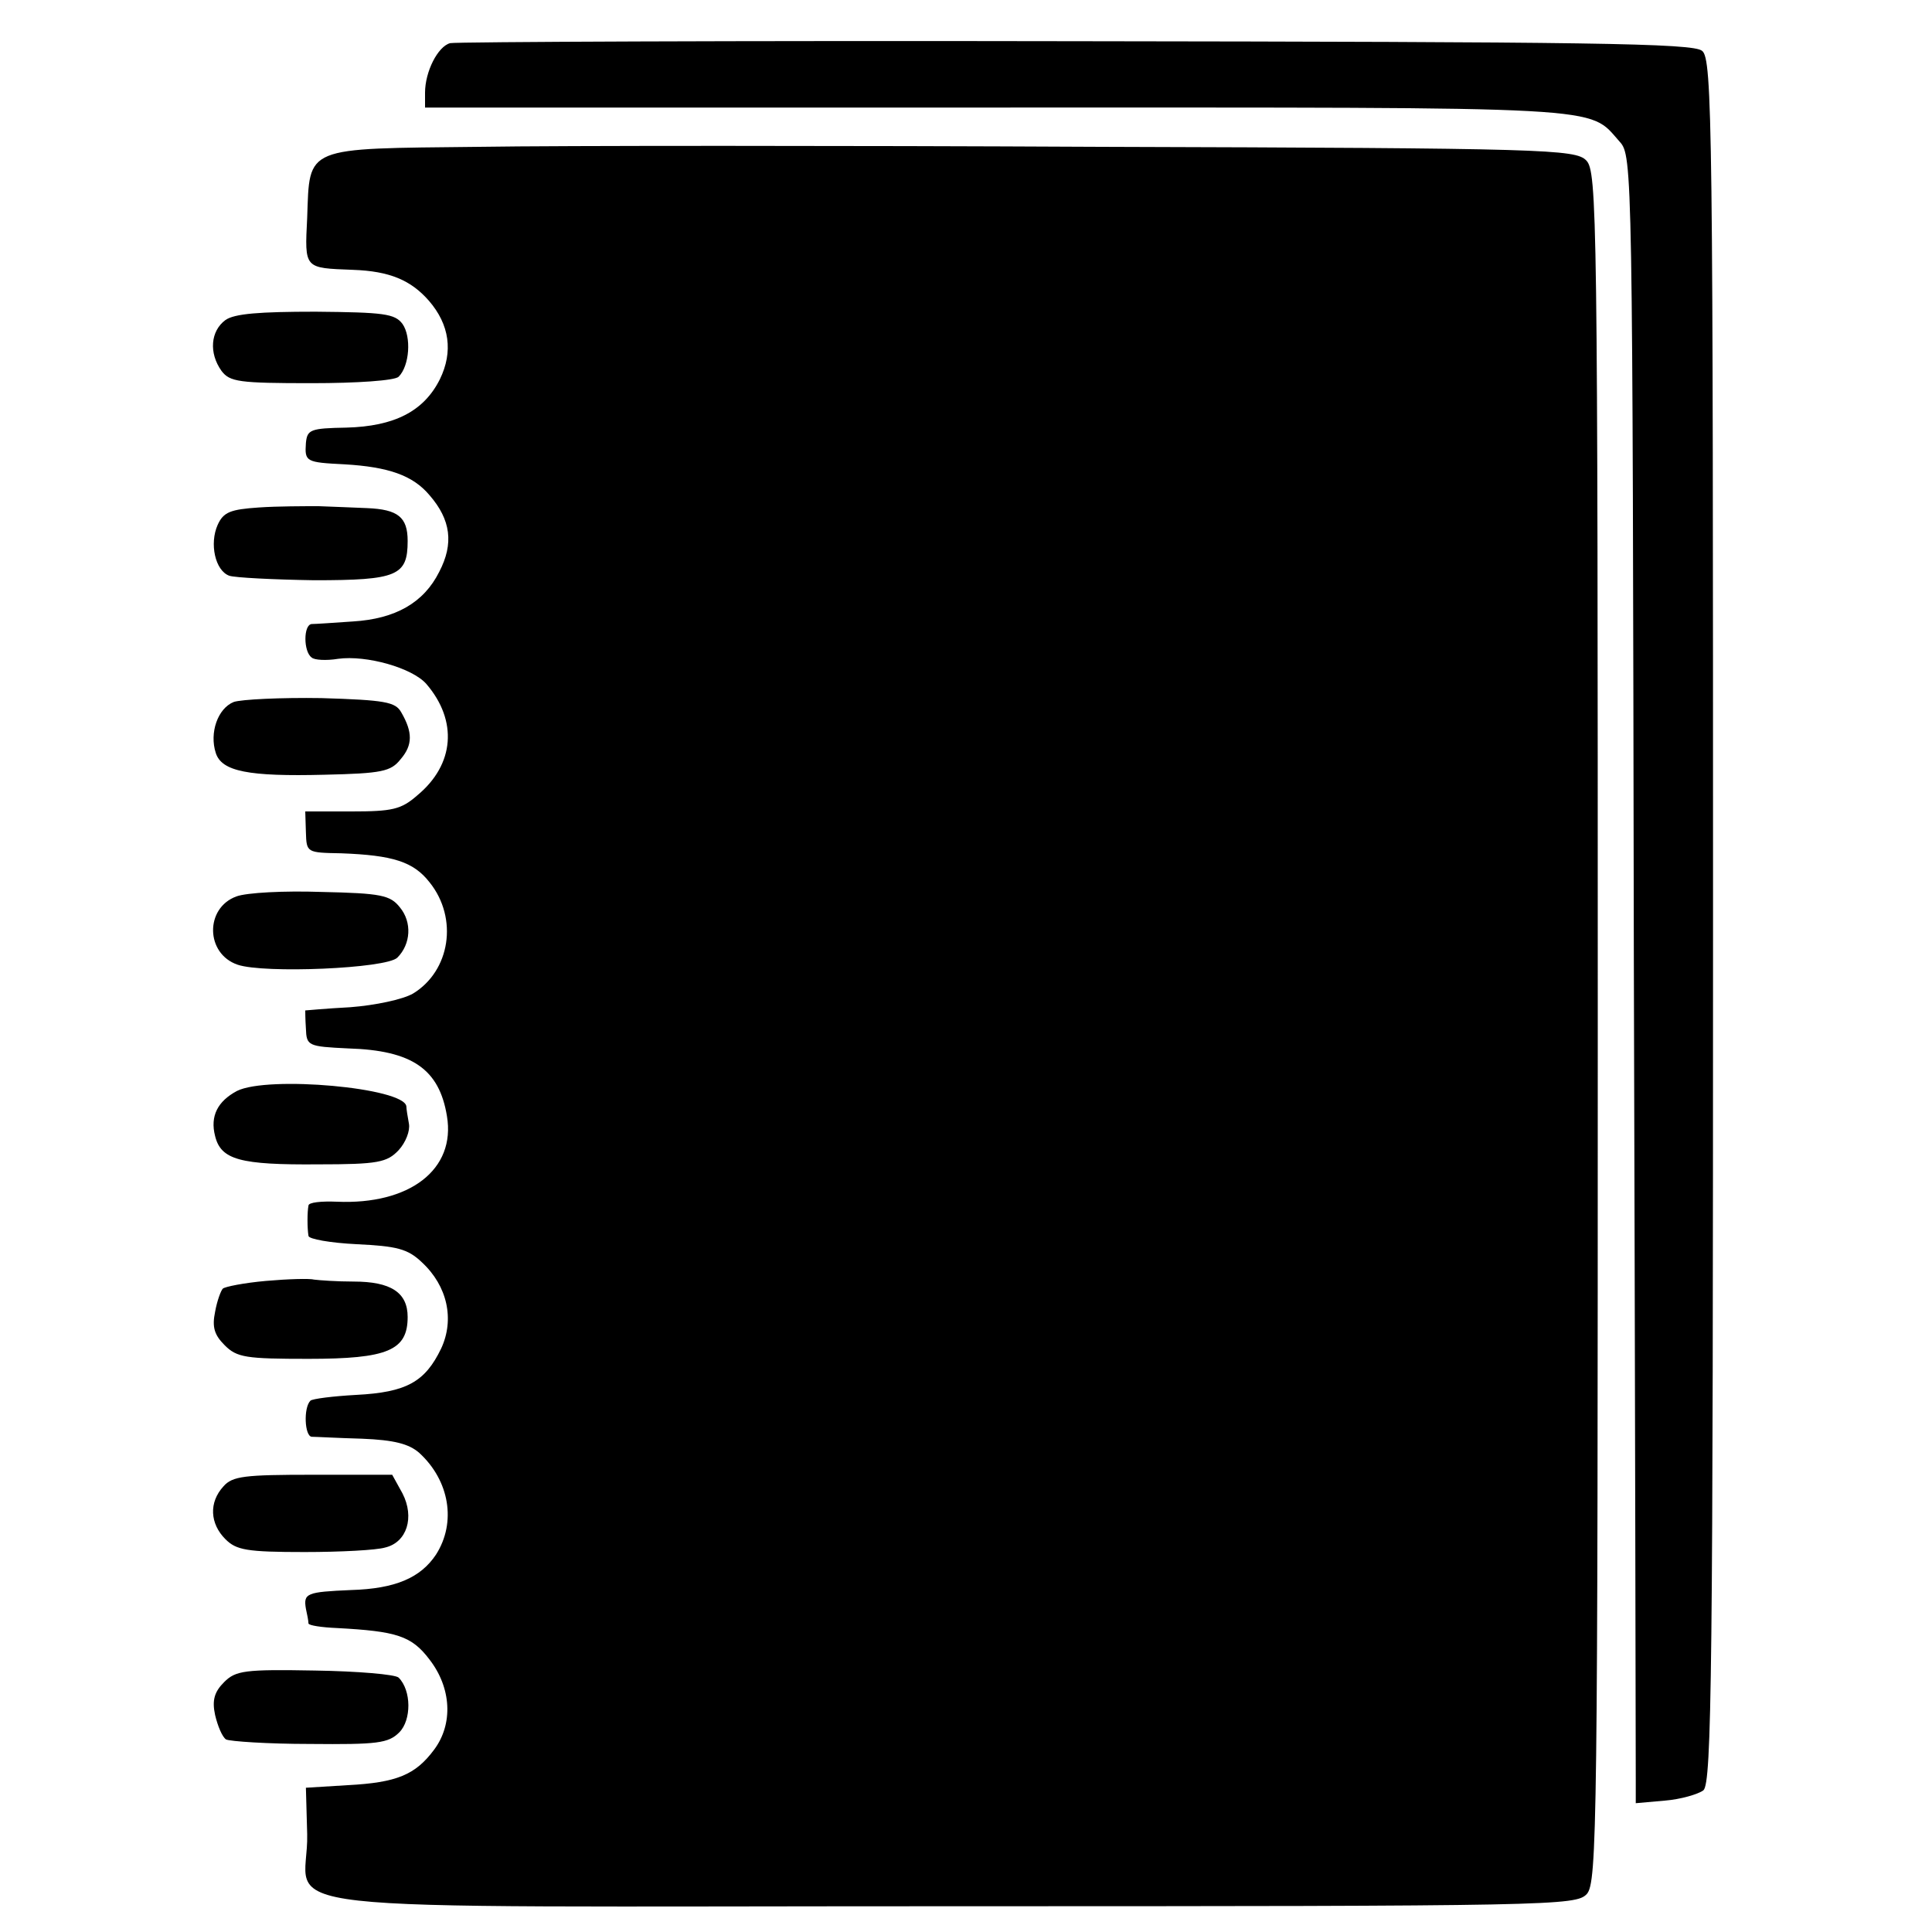
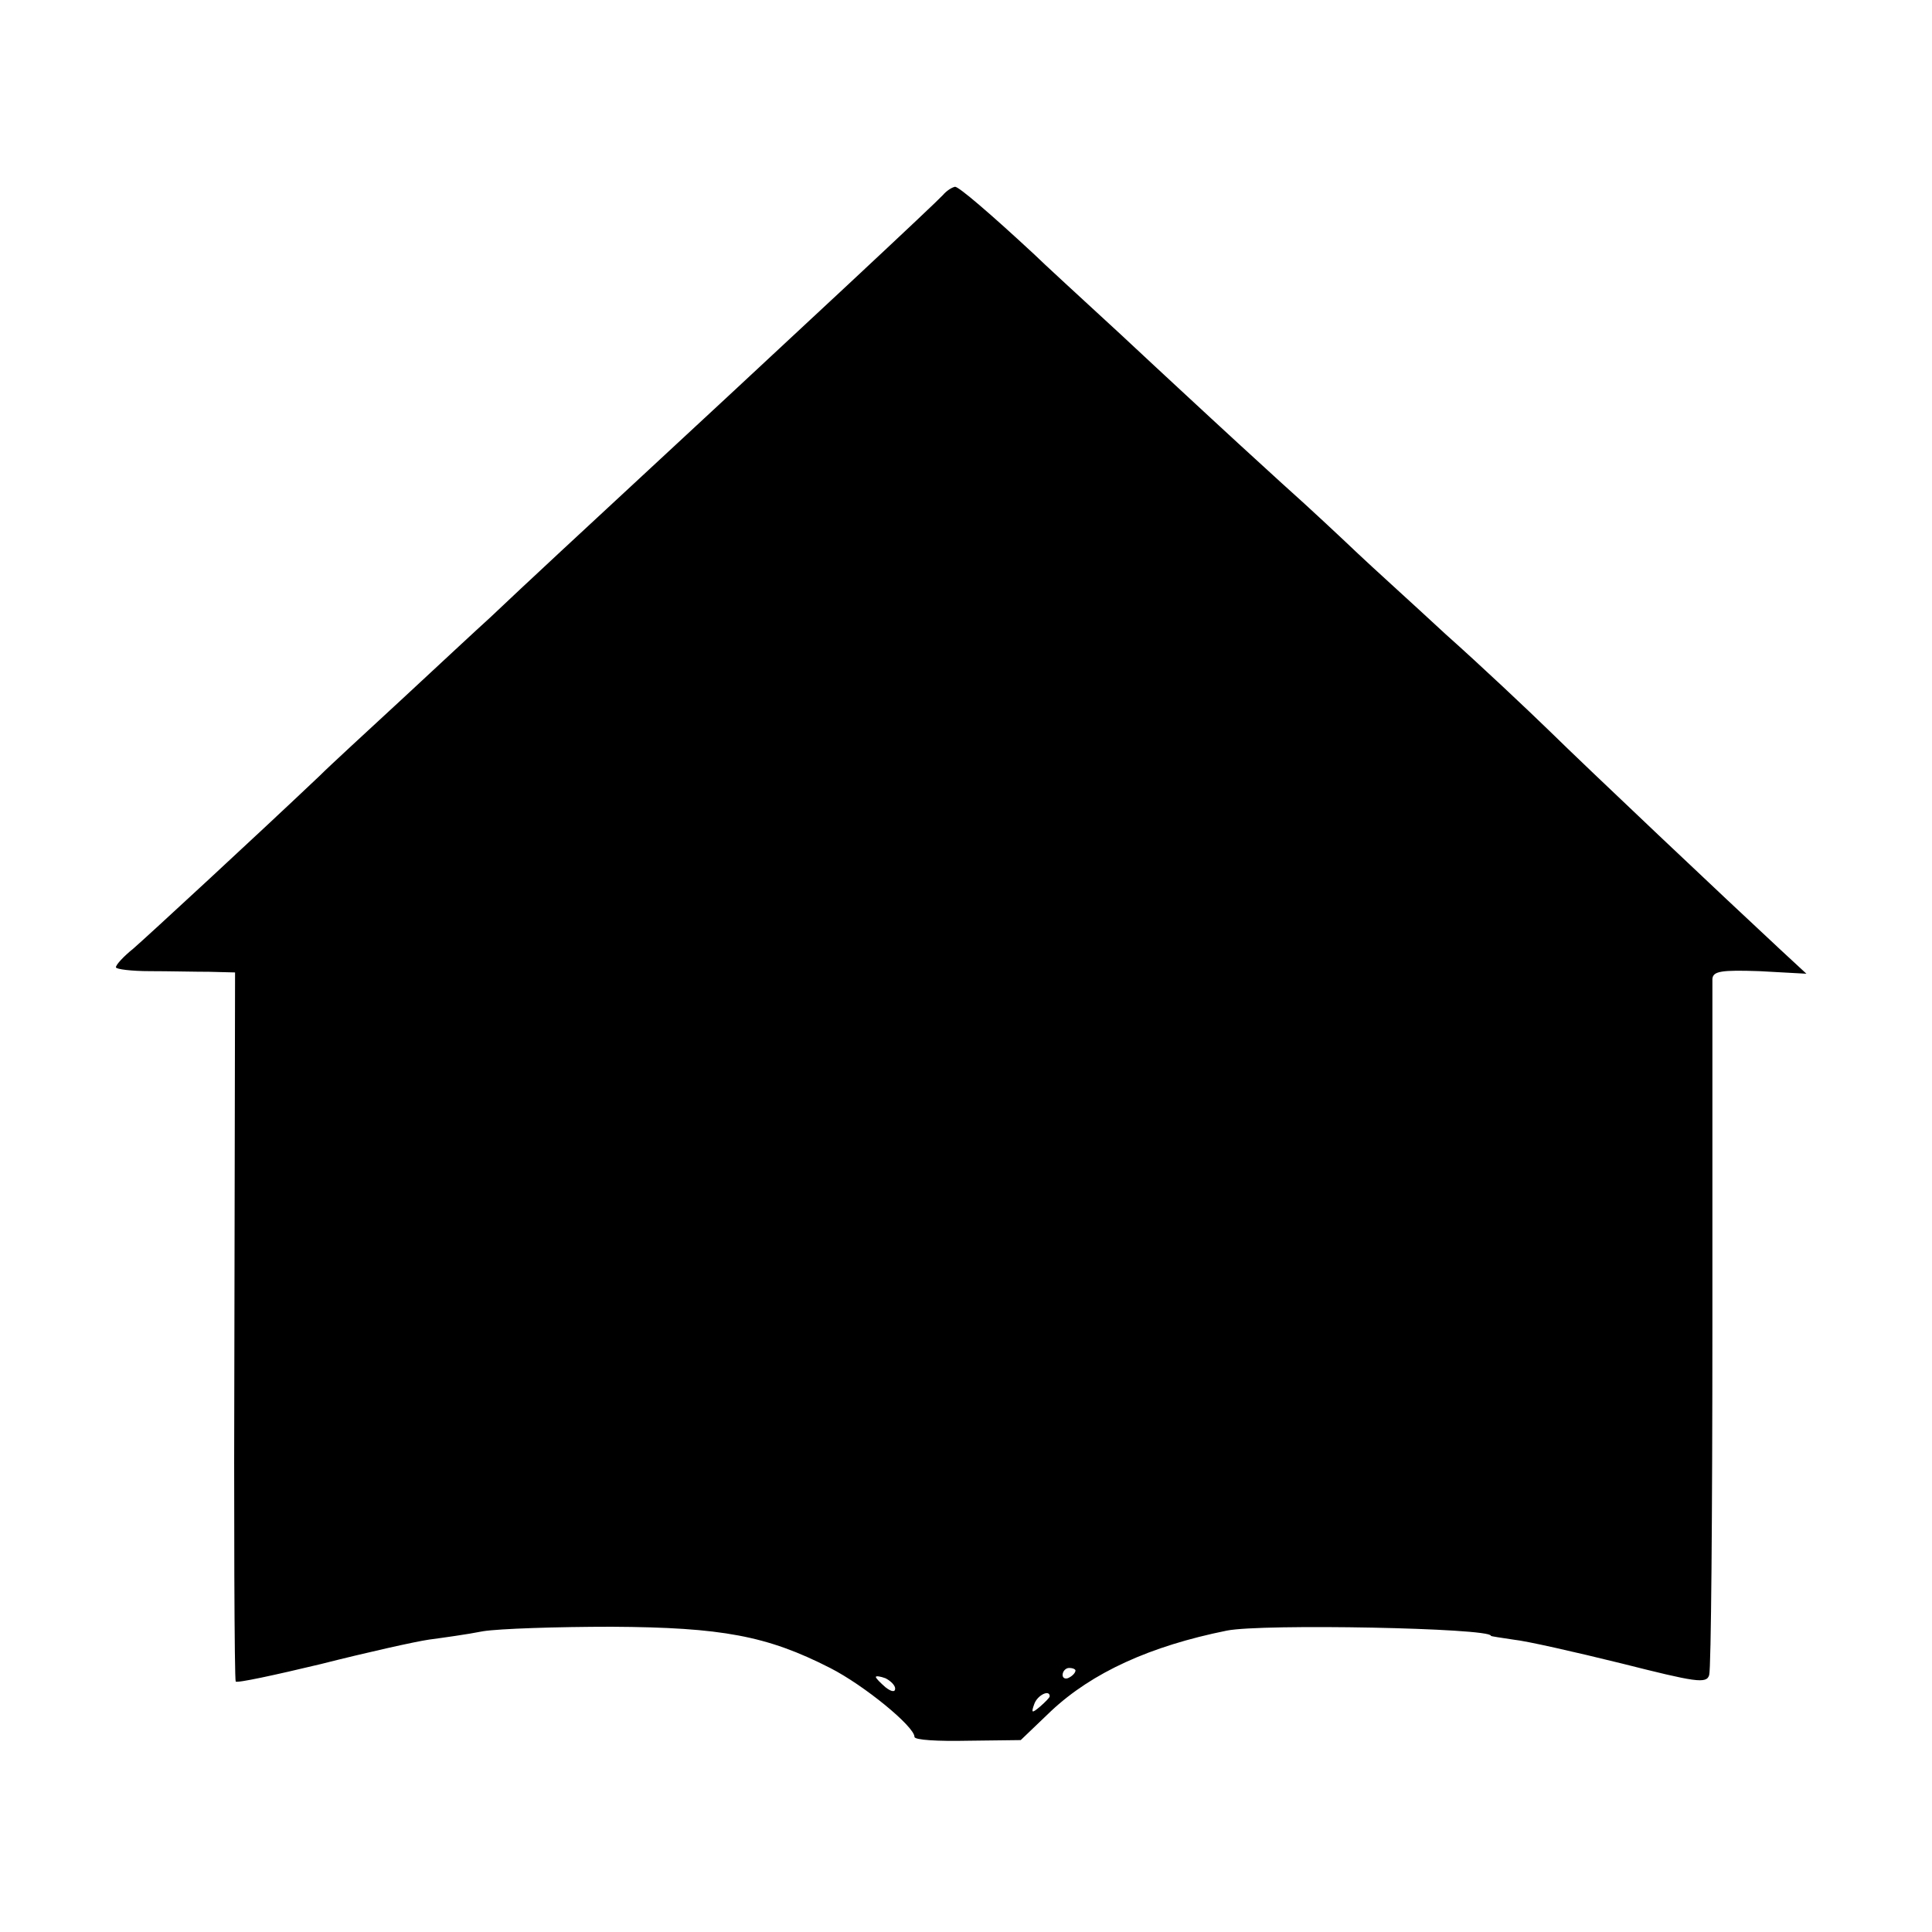
<svg xmlns="http://www.w3.org/2000/svg" version="1.0" width="300pt" height="300pt" viewBox="0 0 300 300" preserveAspectRatio="xMidYMid meet">
  <g transform="translate(0,300) scale(0.1,-0.1)" fill="#000000" stroke="none">
-     <path d="M699 2933 c-19 -5 -39 -44 -39 -77 l0 -23 888 0 c962 0 917 3 967 -53 20 -22 20 -38 22 -1264 2 -682 3 -1258 3 -1279 l0 -37 45 4 c25 2 52 10 60 16 13 11 15 186 15 1350 0 1232 -1 1339 -17 1351 -13 12 -178 14 -972 15 -526 1 -963 -1 -972 -3z" />
-     <path d="M744 2772 c-273 -3 -263 2 -267 -110 -4 -80 -5 -78 71 -81 57 -2 90 -16 118 -48 32 -37 38 -79 17 -122 -25 -50 -71 -73 -145 -75 -56 -1 -61 -3 -63 -24 -2 -29 0 -30 60 -33 68 -4 106 -17 132 -48 33 -38 38 -75 15 -119 -24 -48 -68 -73 -134 -77 -29 -2 -58 -4 -64 -4 -13 -1 -13 -43 0 -52 4 -4 23 -5 41 -2 44 6 115 -14 137 -39 49 -57 44 -125 -14 -173 -25 -22 -39 -25 -102 -25 l-72 0 1 -32 c1 -32 1 -32 55 -33 80 -3 112 -13 137 -45 45 -56 32 -138 -26 -173 -16 -9 -58 -18 -97 -21 -38 -2 -69 -5 -70 -5 0 -1 0 -13 1 -28 1 -27 3 -28 66 -31 99 -3 141 -32 153 -105 14 -83 -58 -138 -171 -133 -24 1 -44 -1 -44 -6 -2 -10 -2 -35 0 -47 0 -5 34 -11 75 -13 62 -3 79 -7 101 -28 40 -37 51 -89 30 -134 -25 -52 -54 -68 -132 -72 -36 -2 -68 -6 -71 -9 -11 -11 -9 -55 2 -56 6 0 41 -2 78 -3 50 -2 73 -8 89 -22 47 -43 58 -108 26 -158 -24 -36 -63 -53 -132 -55 -69 -3 -74 -5 -70 -29 2 -9 4 -19 4 -23 1 -3 20 -6 44 -7 93 -5 116 -12 144 -49 34 -44 37 -100 7 -140 -29 -39 -58 -51 -134 -55 l-65 -4 2 -72 c3 -126 -123 -112 997 -112 942 0 973 1 990 19 16 18 17 107 17 1347 0 1265 -1 1328 -18 1345 -17 17 -61 19 -753 21 -404 2 -839 2 -966 0z" />
-     <path d="M350 2503 c-23 -17 -26 -51 -6 -79 13 -17 27 -19 140 -19 70 0 129 4 135 10 17 17 20 62 6 82 -12 16 -29 18 -135 19 -87 0 -126 -3 -140 -13z" />
-     <path d="M402 2212 c-44 -3 -55 -7 -64 -27 -13 -29 -4 -71 18 -79 9 -3 68 -6 132 -7 129 0 145 7 145 61 0 37 -15 49 -63 51 -19 1 -53 2 -75 3 -22 0 -64 0 -93 -2z" />
-     <path d="M363 1910 c-25 -10 -38 -48 -28 -79 9 -29 51 -37 169 -34 89 2 103 5 118 24 19 22 19 42 1 73 -9 16 -25 19 -124 22 -63 1 -124 -2 -136 -6z" />
-     <path d="M367 1608 c-49 -18 -48 -89 2 -106 41 -14 231 -6 248 11 21 21 23 55 4 78 -15 19 -29 22 -122 24 -57 2 -116 -1 -132 -7z" />
-     <path d="M368 1306 c-30 -16 -42 -39 -34 -70 9 -37 39 -45 160 -44 93 0 107 3 125 22 11 12 18 30 16 41 -2 11 -4 23 -4 27 -3 29 -215 48 -263 24z" />
-     <path d="M413 1011 c-34 -3 -64 -9 -67 -12 -3 -3 -9 -19 -12 -36 -5 -24 -1 -36 15 -52 19 -19 33 -21 130 -21 123 0 154 13 154 65 0 38 -26 55 -84 55 -26 0 -53 2 -61 3 -7 2 -41 1 -75 -2z" />
-     <path d="M347 692 c-23 -25 -21 -58 3 -82 17 -17 33 -20 123 -20 56 0 112 3 125 7 34 8 46 47 27 84 l-16 29 -123 0 c-106 0 -125 -2 -139 -18z" />
-     <path d="M348 388 c-15 -15 -19 -28 -14 -51 4 -17 11 -34 17 -38 6 -3 65 -7 130 -7 105 -1 122 1 139 18 19 19 19 65 -1 85 -5 5 -64 10 -130 11 -109 2 -123 0 -141 -18z" />
+     <path d="M1464 2697 c-13 -14 -186 -176 -593 -553 -41 -38 -90 -84 -110 -103 -20 -18 -80 -74 -135 -125 -54 -50 -113 -104 -130 -121 -96 -91 -266 -248 -289 -268 -15 -12 -27 -25 -27 -29 0 -3 24 -6 53 -6 28 0 70 -1 92 -1 l40 -1 -1 -547 c-1 -302 0 -550 2 -554 1 -3 61 10 132 27 71 18 147 35 168 38 22 3 59 8 84 13 25 4 115 7 200 7 171 -1 241 -14 339 -64 53 -27 131 -91 131 -107 0 -5 37 -7 83 -6 l82 1 47 45 c64 60 154 101 273 125 55 11 410 4 410 -8 0 -1 16 -3 35 -6 20 -2 95 -19 168 -37 115 -29 132 -32 136 -18 3 9 5 252 5 541 0 289 0 532 0 540 1 12 14 14 73 12 l73 -4 -40 37 c-84 78 -301 283 -359 340 -34 33 -106 101 -161 150 -54 50 -116 106 -136 125 -20 19 -73 69 -119 110 -45 41 -94 86 -109 100 -15 14 -78 72 -140 130 -63 58 -124 114 -135 125 -69 64 -117 105 -123 105 -5 -1 -13 -6 -19 -13z m206 -2291 c0 -3 -4 -8 -10 -11 -5 -3 -10 -1 -10 4 0 6 5 11 10 11 6 0 10 -2 10 -4z m-280 -28 c0 -6 -6 -5 -15 2 -8 7 -15 14 -15 16 0 2 7 1 15 -2 8 -4 15 -11 15 -16z m240 -12 c0 -2 -7 -9 -15 -16 -13 -11 -14 -10 -9 4 5 14 24 23 24 12z" />
  </g>
</svg>
